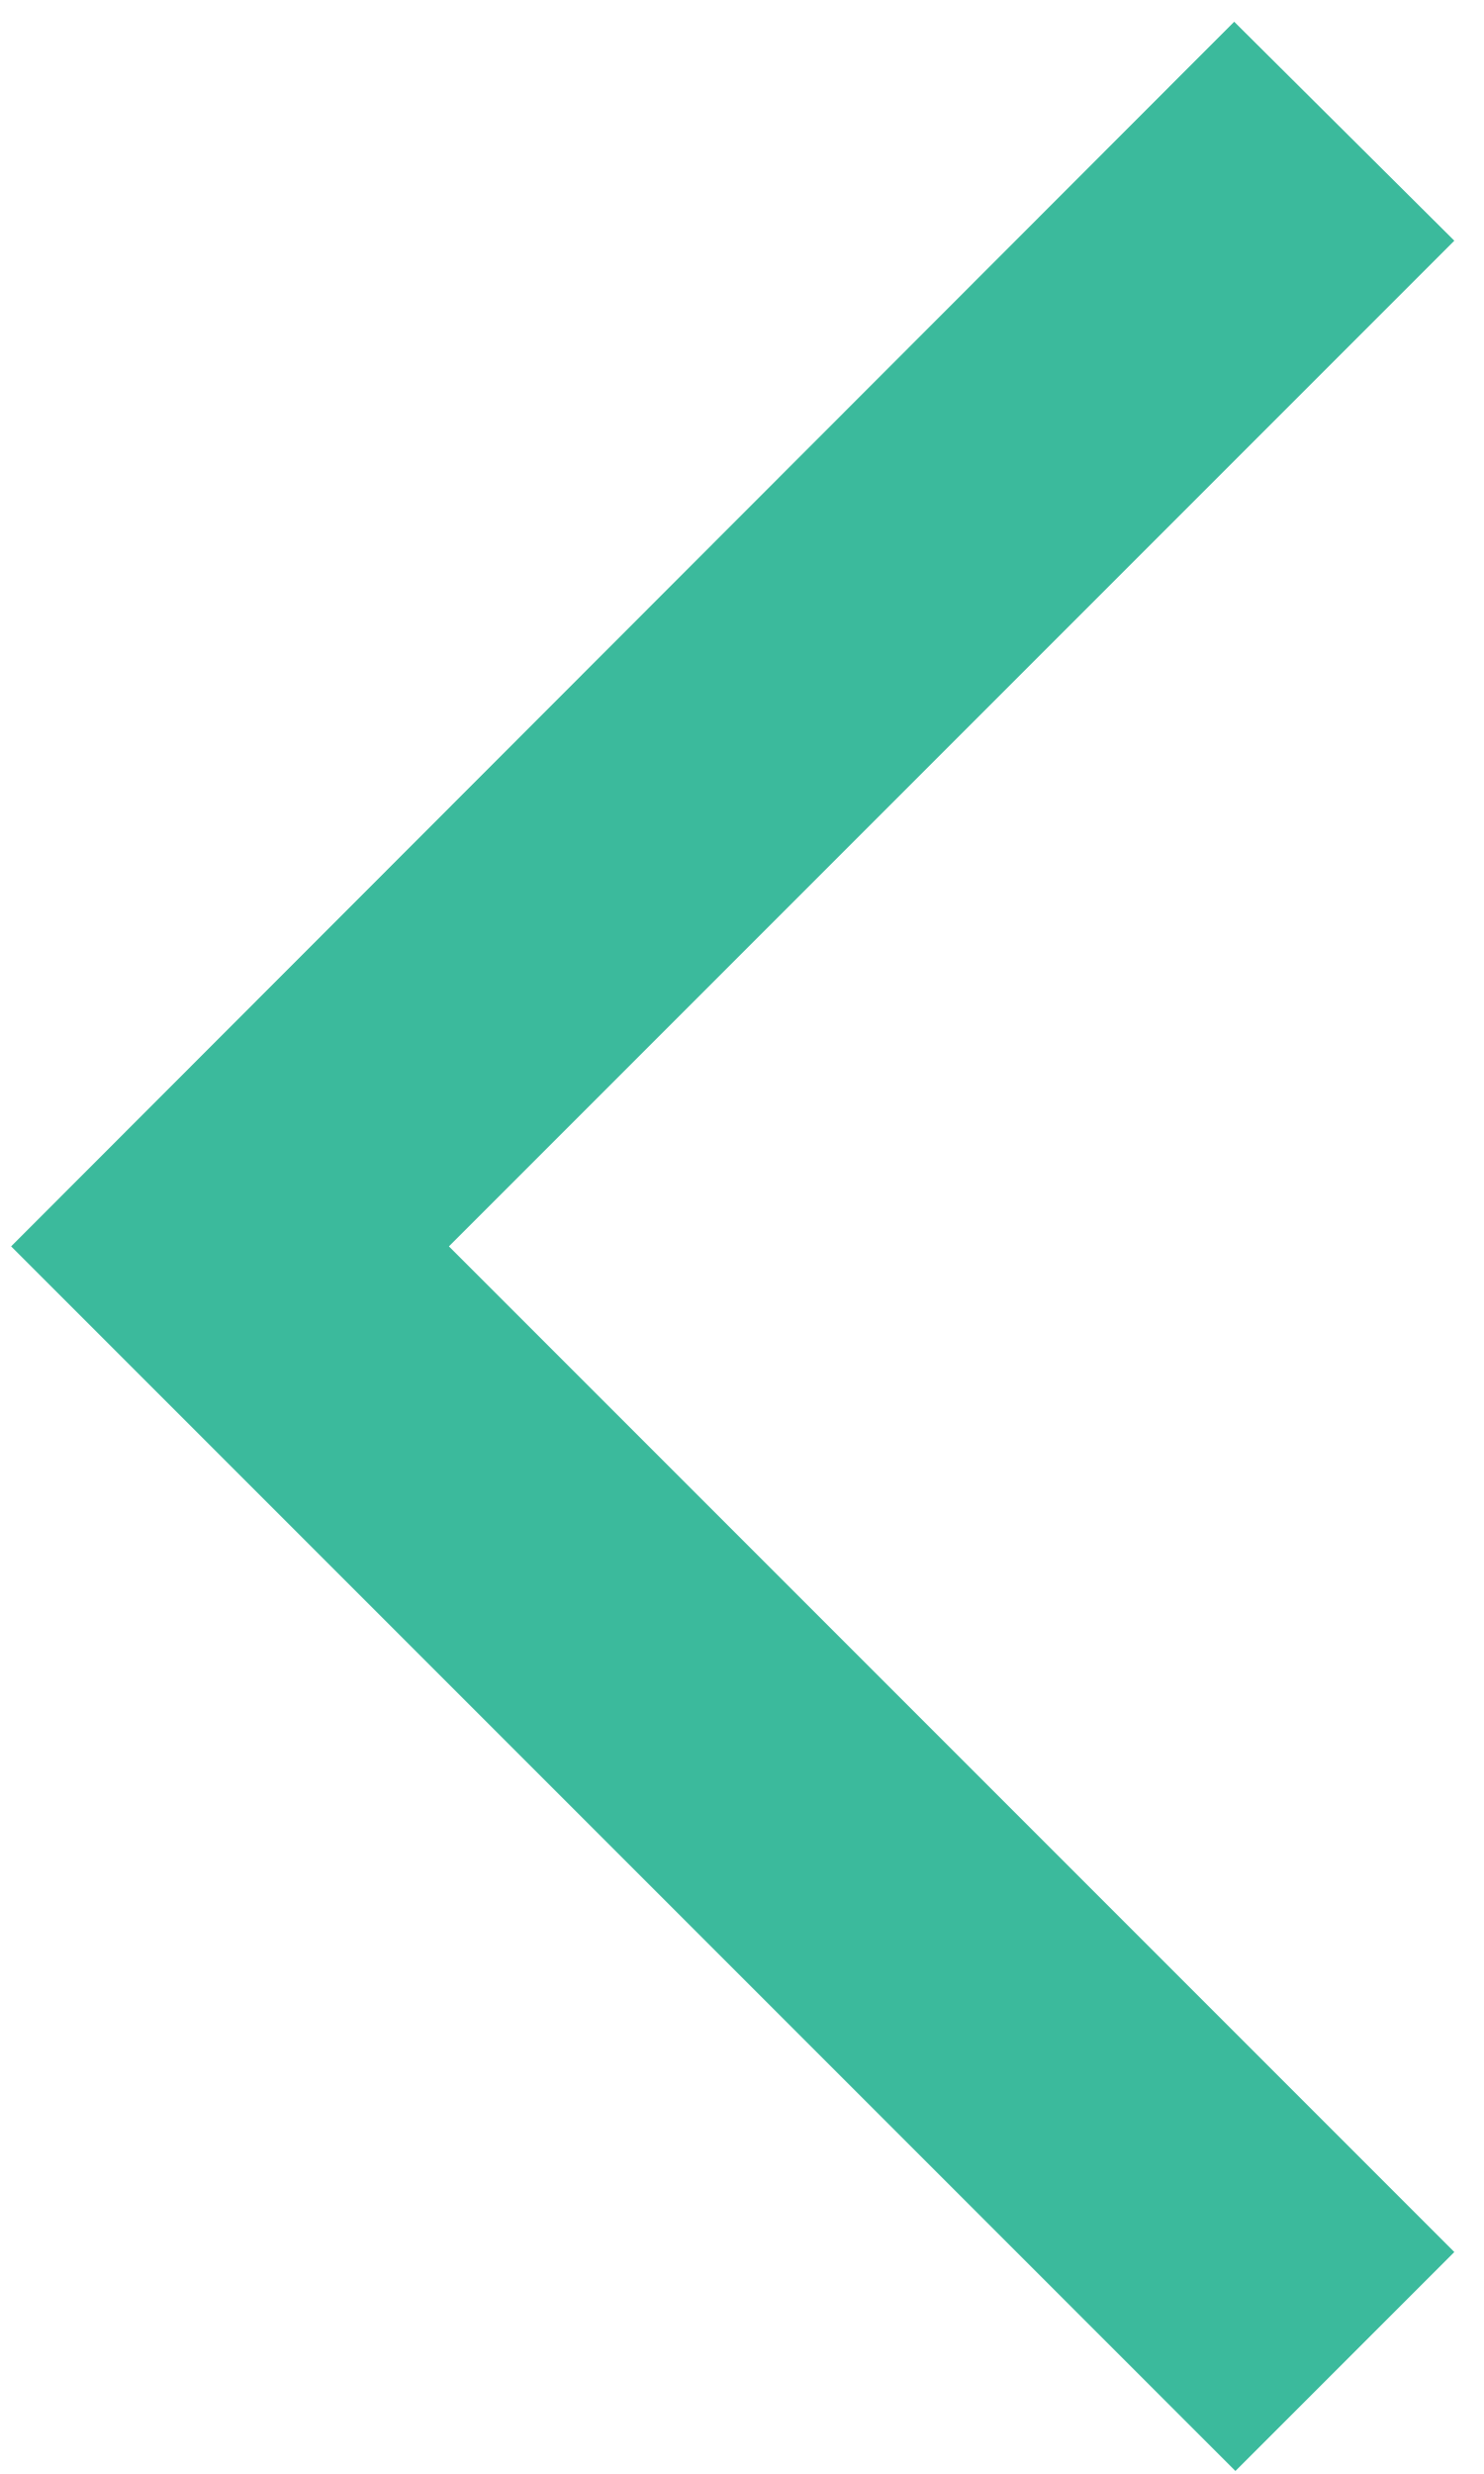
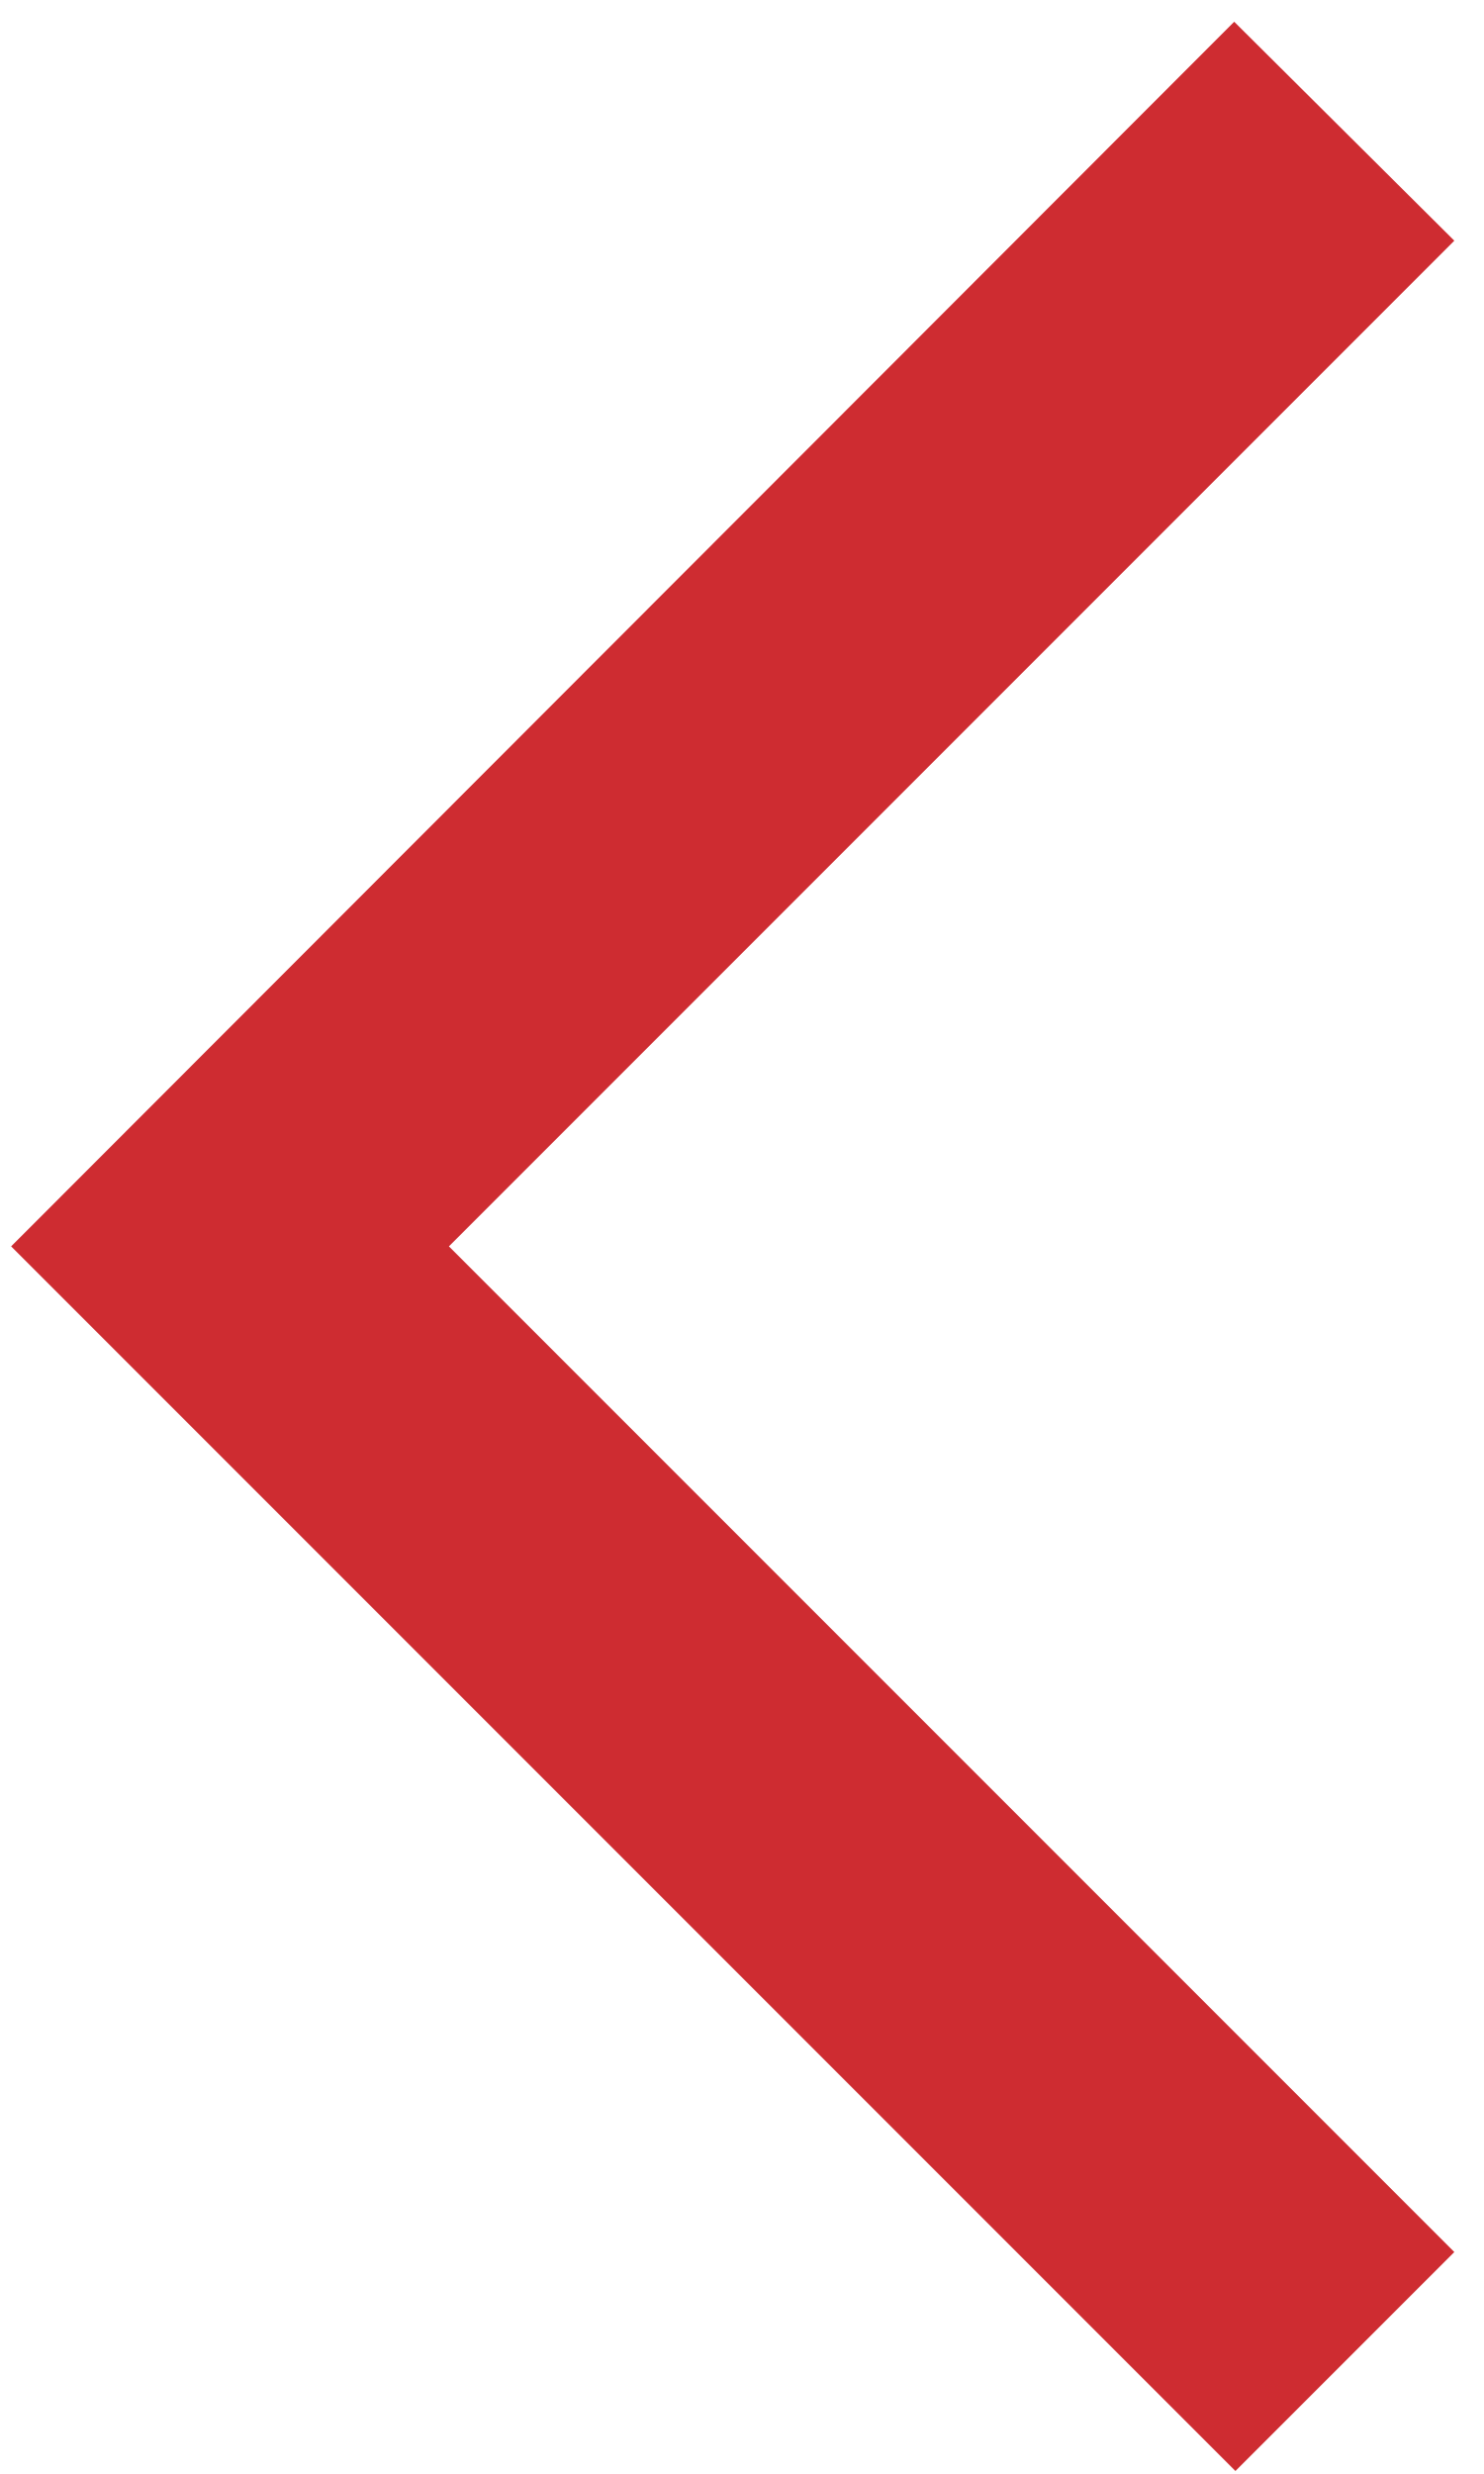
<svg xmlns="http://www.w3.org/2000/svg" width="48" height="80" viewBox="0 0 48 80" fill="none">
-   <path d="M47.04 7.783L39.92 0.703L0.36 40.303L39.96 79.903L47.04 72.823L14.52 40.303L47.04 7.783Z" fill="#3BBA9C" />
+   <path d="M47.04 7.783L39.92 0.703L0.36 40.303L39.96 79.903L47.04 72.823L14.52 40.303L47.04 7.783Z" fill="#CE2C31" />
</svg>
